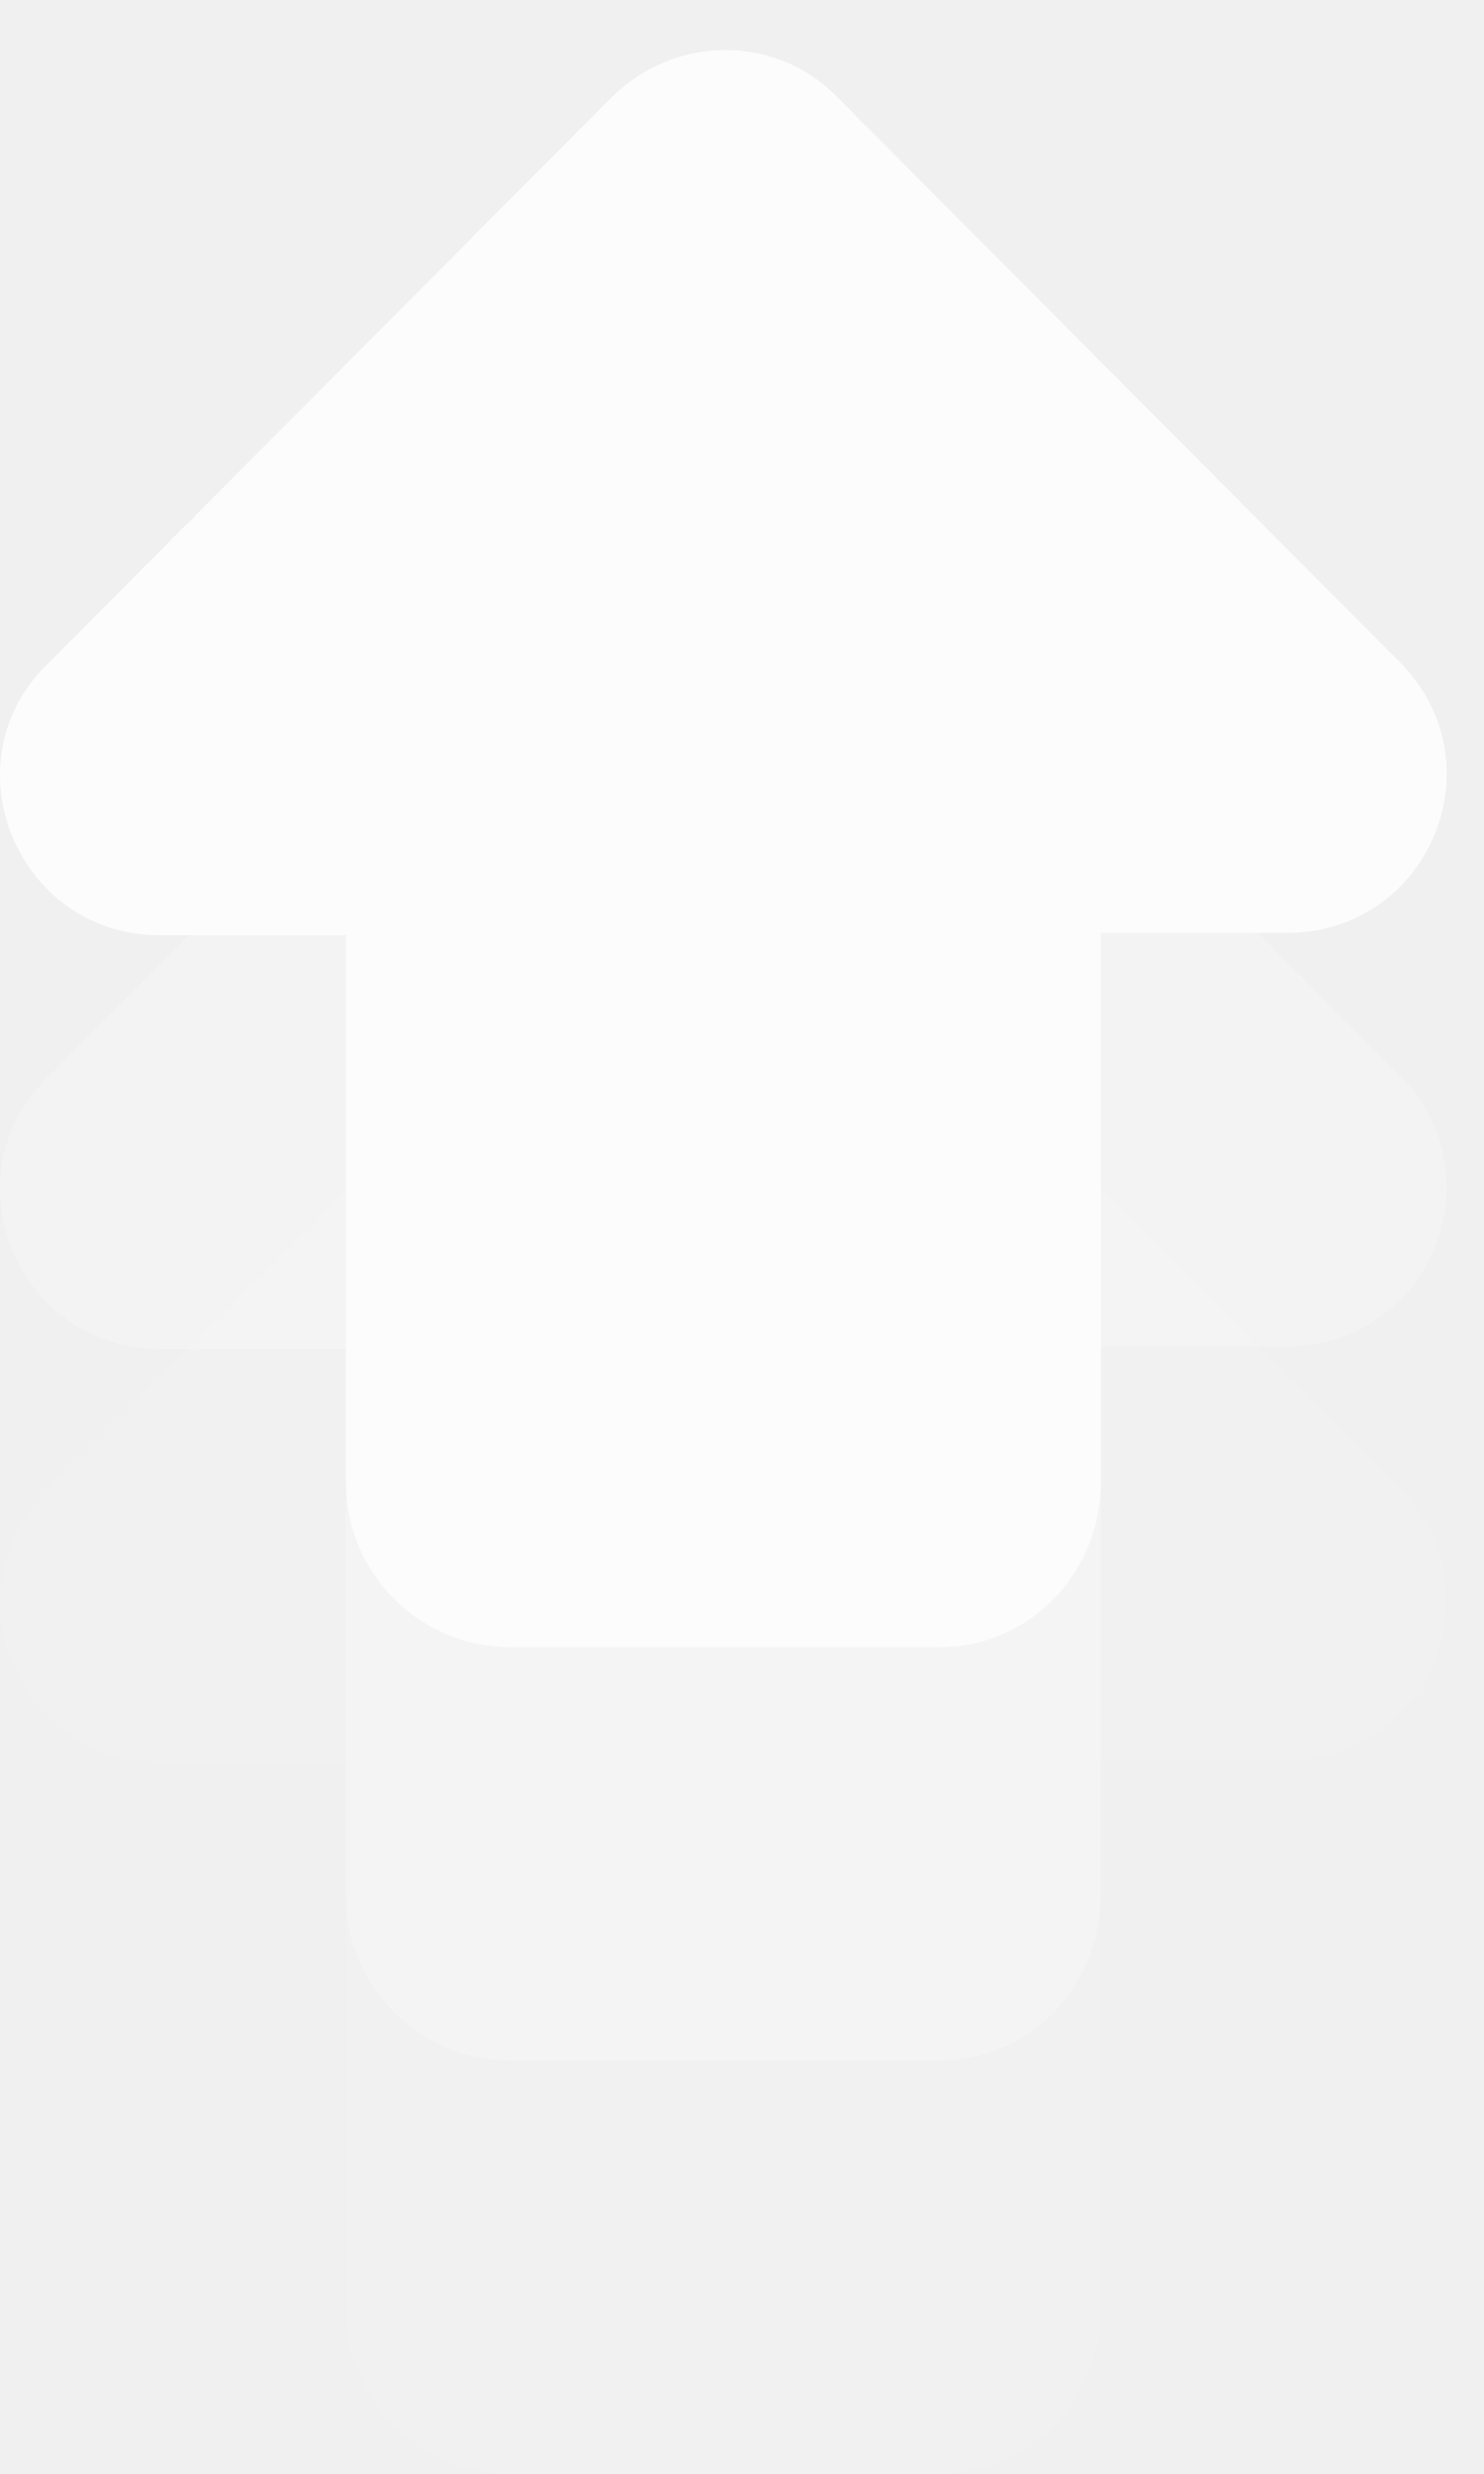
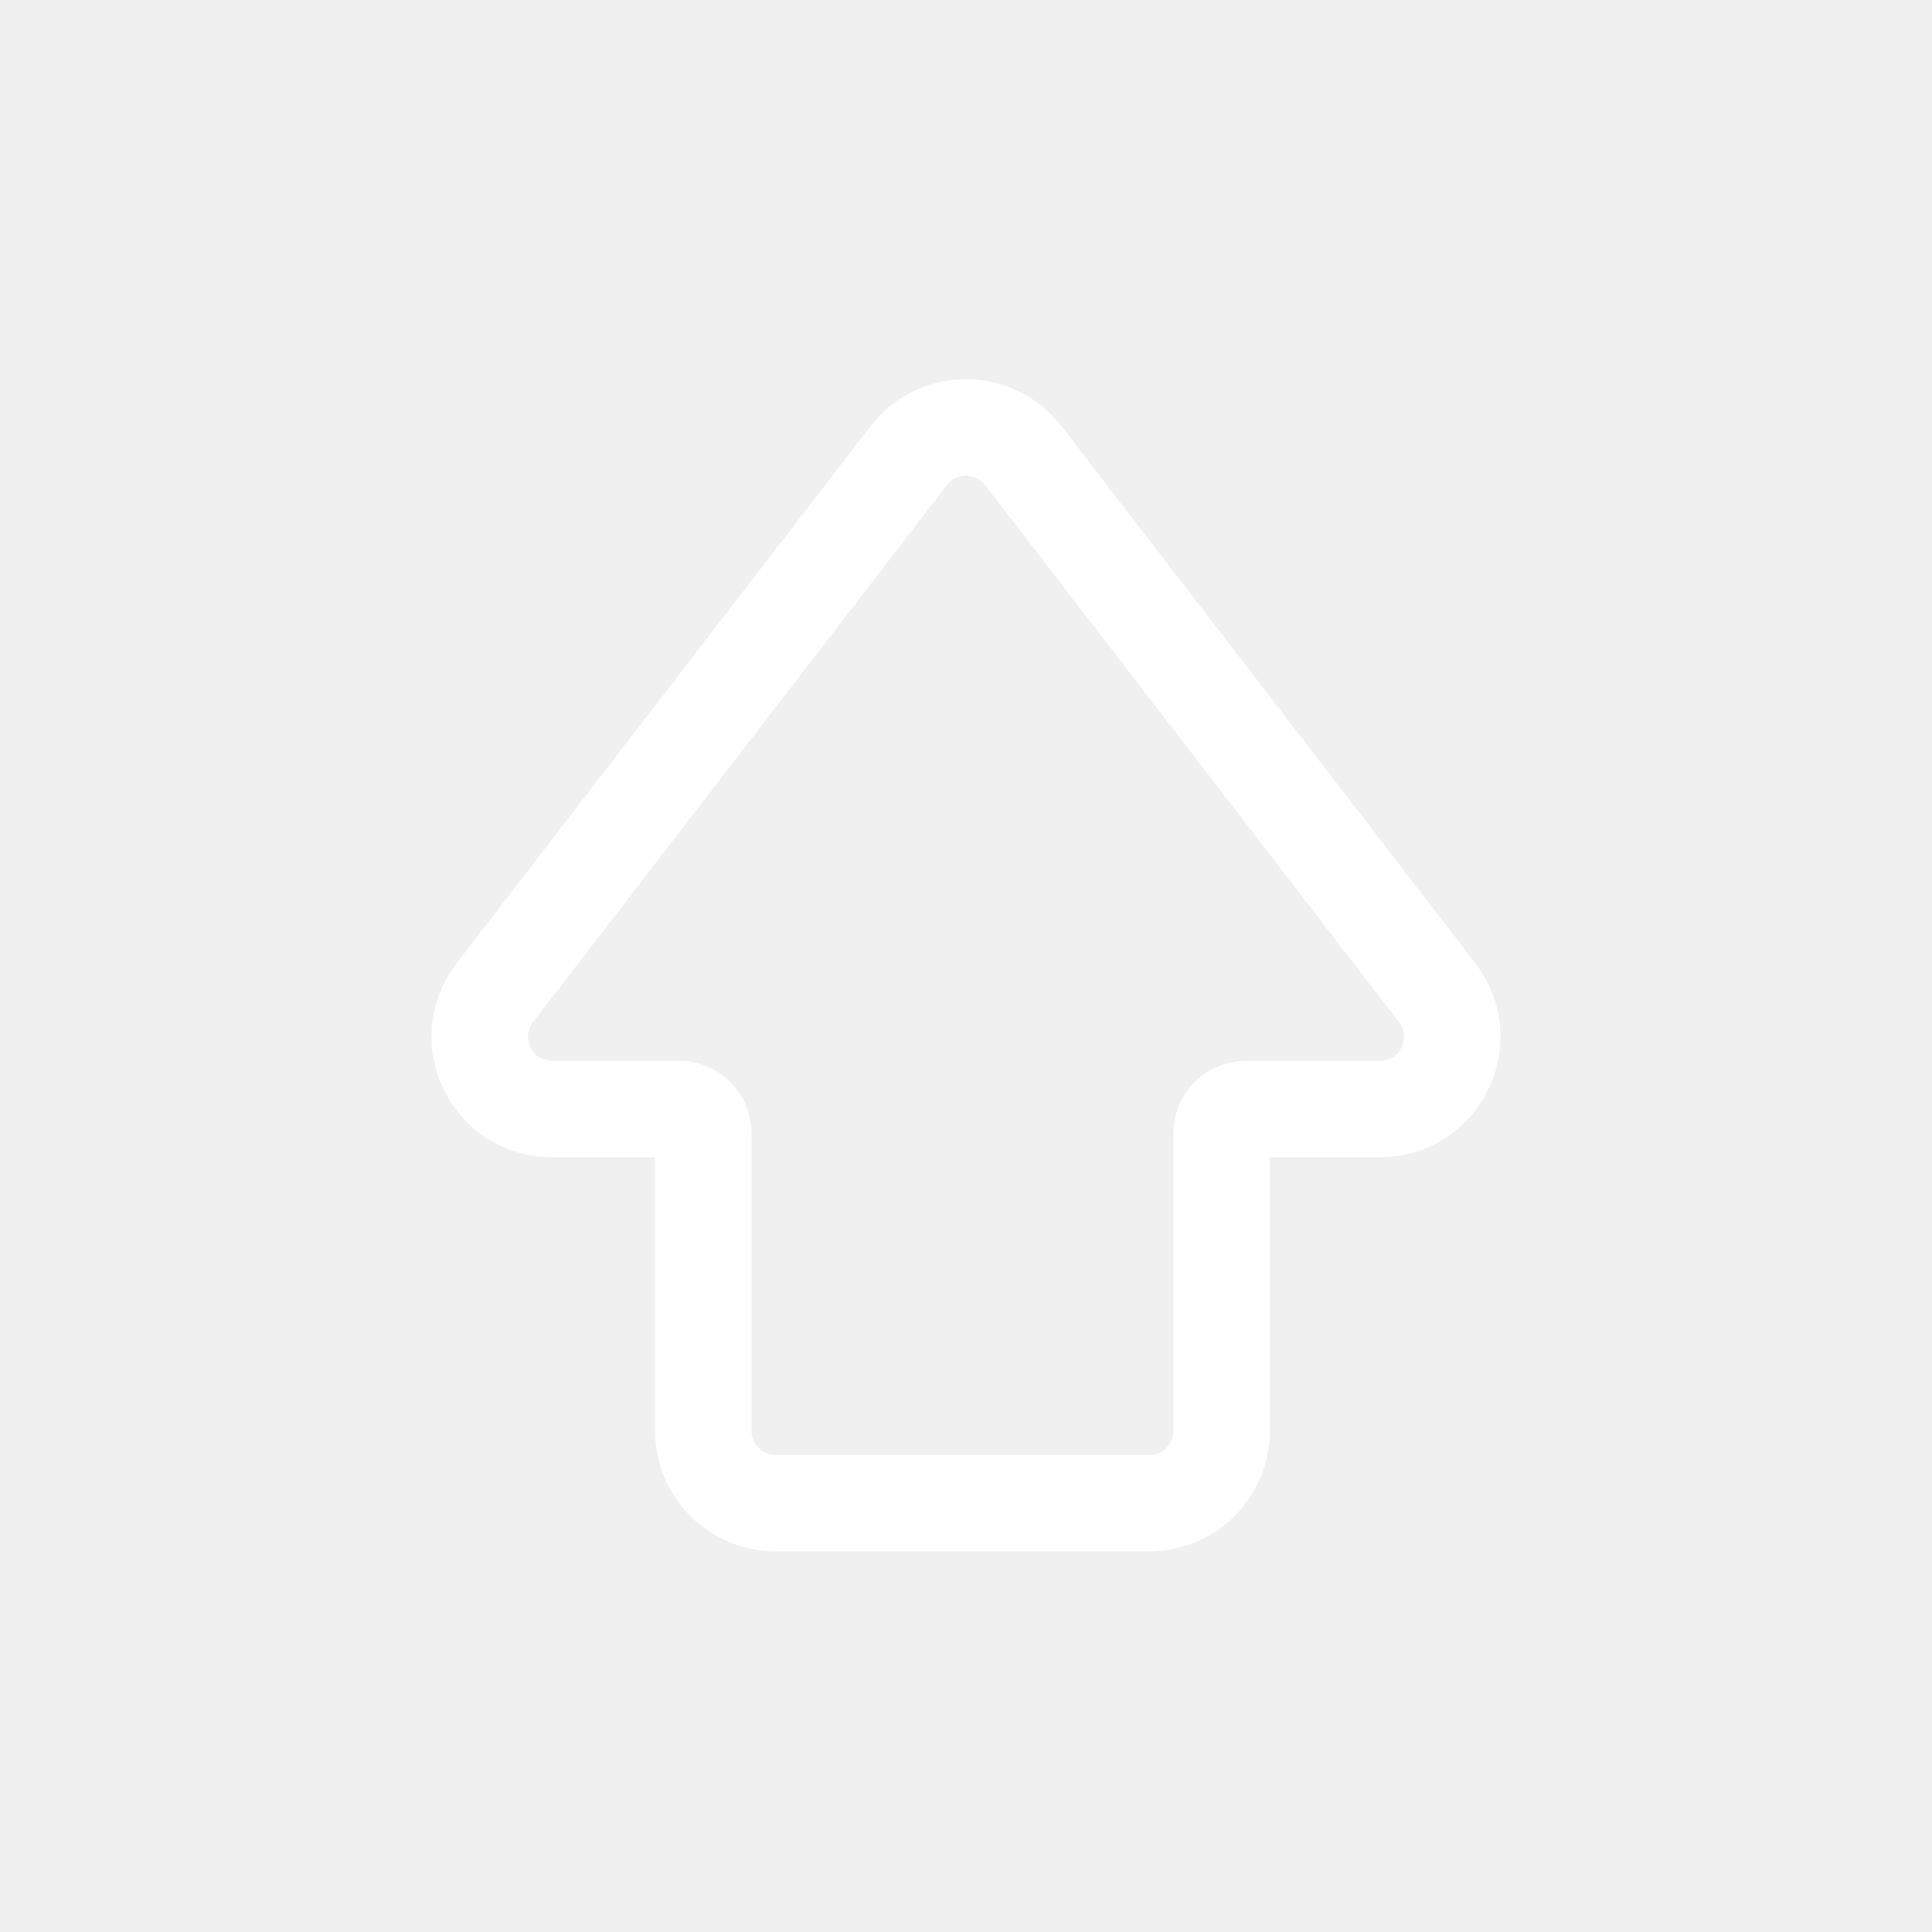
- <svg xmlns="http://www.w3.org/2000/svg" width="18" height="30" viewBox="0 0 18 30" fill="none">
-   <path d="M10.141 1.163L16.977 8.028C18.195 9.252 17.333 11.312 15.61 11.312L13.351 11.312C13.351 11.371 13.351 11.401 13.351 11.461L13.351 17.973C13.351 19.078 12.489 19.973 11.389 19.973L6.188 19.973C5.088 19.973 4.197 19.078 4.197 17.973L4.197 11.491C4.197 11.431 4.197 11.401 4.197 11.341L1.938 11.341C0.214 11.341 -0.648 9.252 0.571 8.058L7.406 1.193C8.179 0.417 9.398 0.417 10.141 1.163Z" fill="#FCFCFC" />
-   <path opacity="0.3" d="M10.141 6.176L16.977 13.042C18.195 14.265 17.333 16.325 15.61 16.325L13.351 16.325C13.351 16.385 13.351 16.415 13.351 16.474L13.351 22.986C13.351 24.091 12.489 24.986 11.389 24.986L6.188 24.986C5.088 24.986 4.197 24.091 4.197 22.986L4.197 16.504C4.197 16.445 4.197 16.415 4.197 16.355L1.938 16.355C0.214 16.355 -0.648 14.265 0.571 13.072L7.406 6.206C8.179 5.43 9.398 5.43 10.141 6.176Z" fill="#FCFCFC" />
-   <path opacity="0.1" d="M10.141 11.19L16.977 18.055C18.195 19.279 17.333 21.339 15.61 21.339L13.351 21.339C13.351 21.398 13.351 21.428 13.351 21.488L13.351 28C13.351 29.105 12.489 30 11.389 30L6.188 30C5.088 30 4.197 29.105 4.197 28L4.197 21.518C4.197 21.458 4.197 21.428 4.197 21.369L1.938 21.369C0.214 21.369 -0.648 19.279 0.571 18.085L7.406 11.22C8.179 10.444 9.398 10.444 10.141 11.19Z" fill="#FCFCFC" />
+ <svg xmlns="http://www.w3.org/2000/svg" width="124" height="124" viewBox="0 0 124 124" fill="none">
+   <path d="M49.78 96.474C47.217 96.474 45.139 94.397 45.139 91.834V72.73C45.139 71.876 44.447 71.183 43.592 71.183H35.436C31.584 71.183 29.409 66.761 31.76 63.709L58.324 29.243C60.182 26.833 63.818 26.833 65.676 29.243L92.24 63.709C94.591 66.761 92.416 71.183 88.564 71.183H79.952C79.098 71.183 78.405 71.876 78.405 72.73V91.834C78.405 94.397 76.327 96.474 73.764 96.474H49.78Z" stroke="white" stroke-width="6.187" />
</svg>
